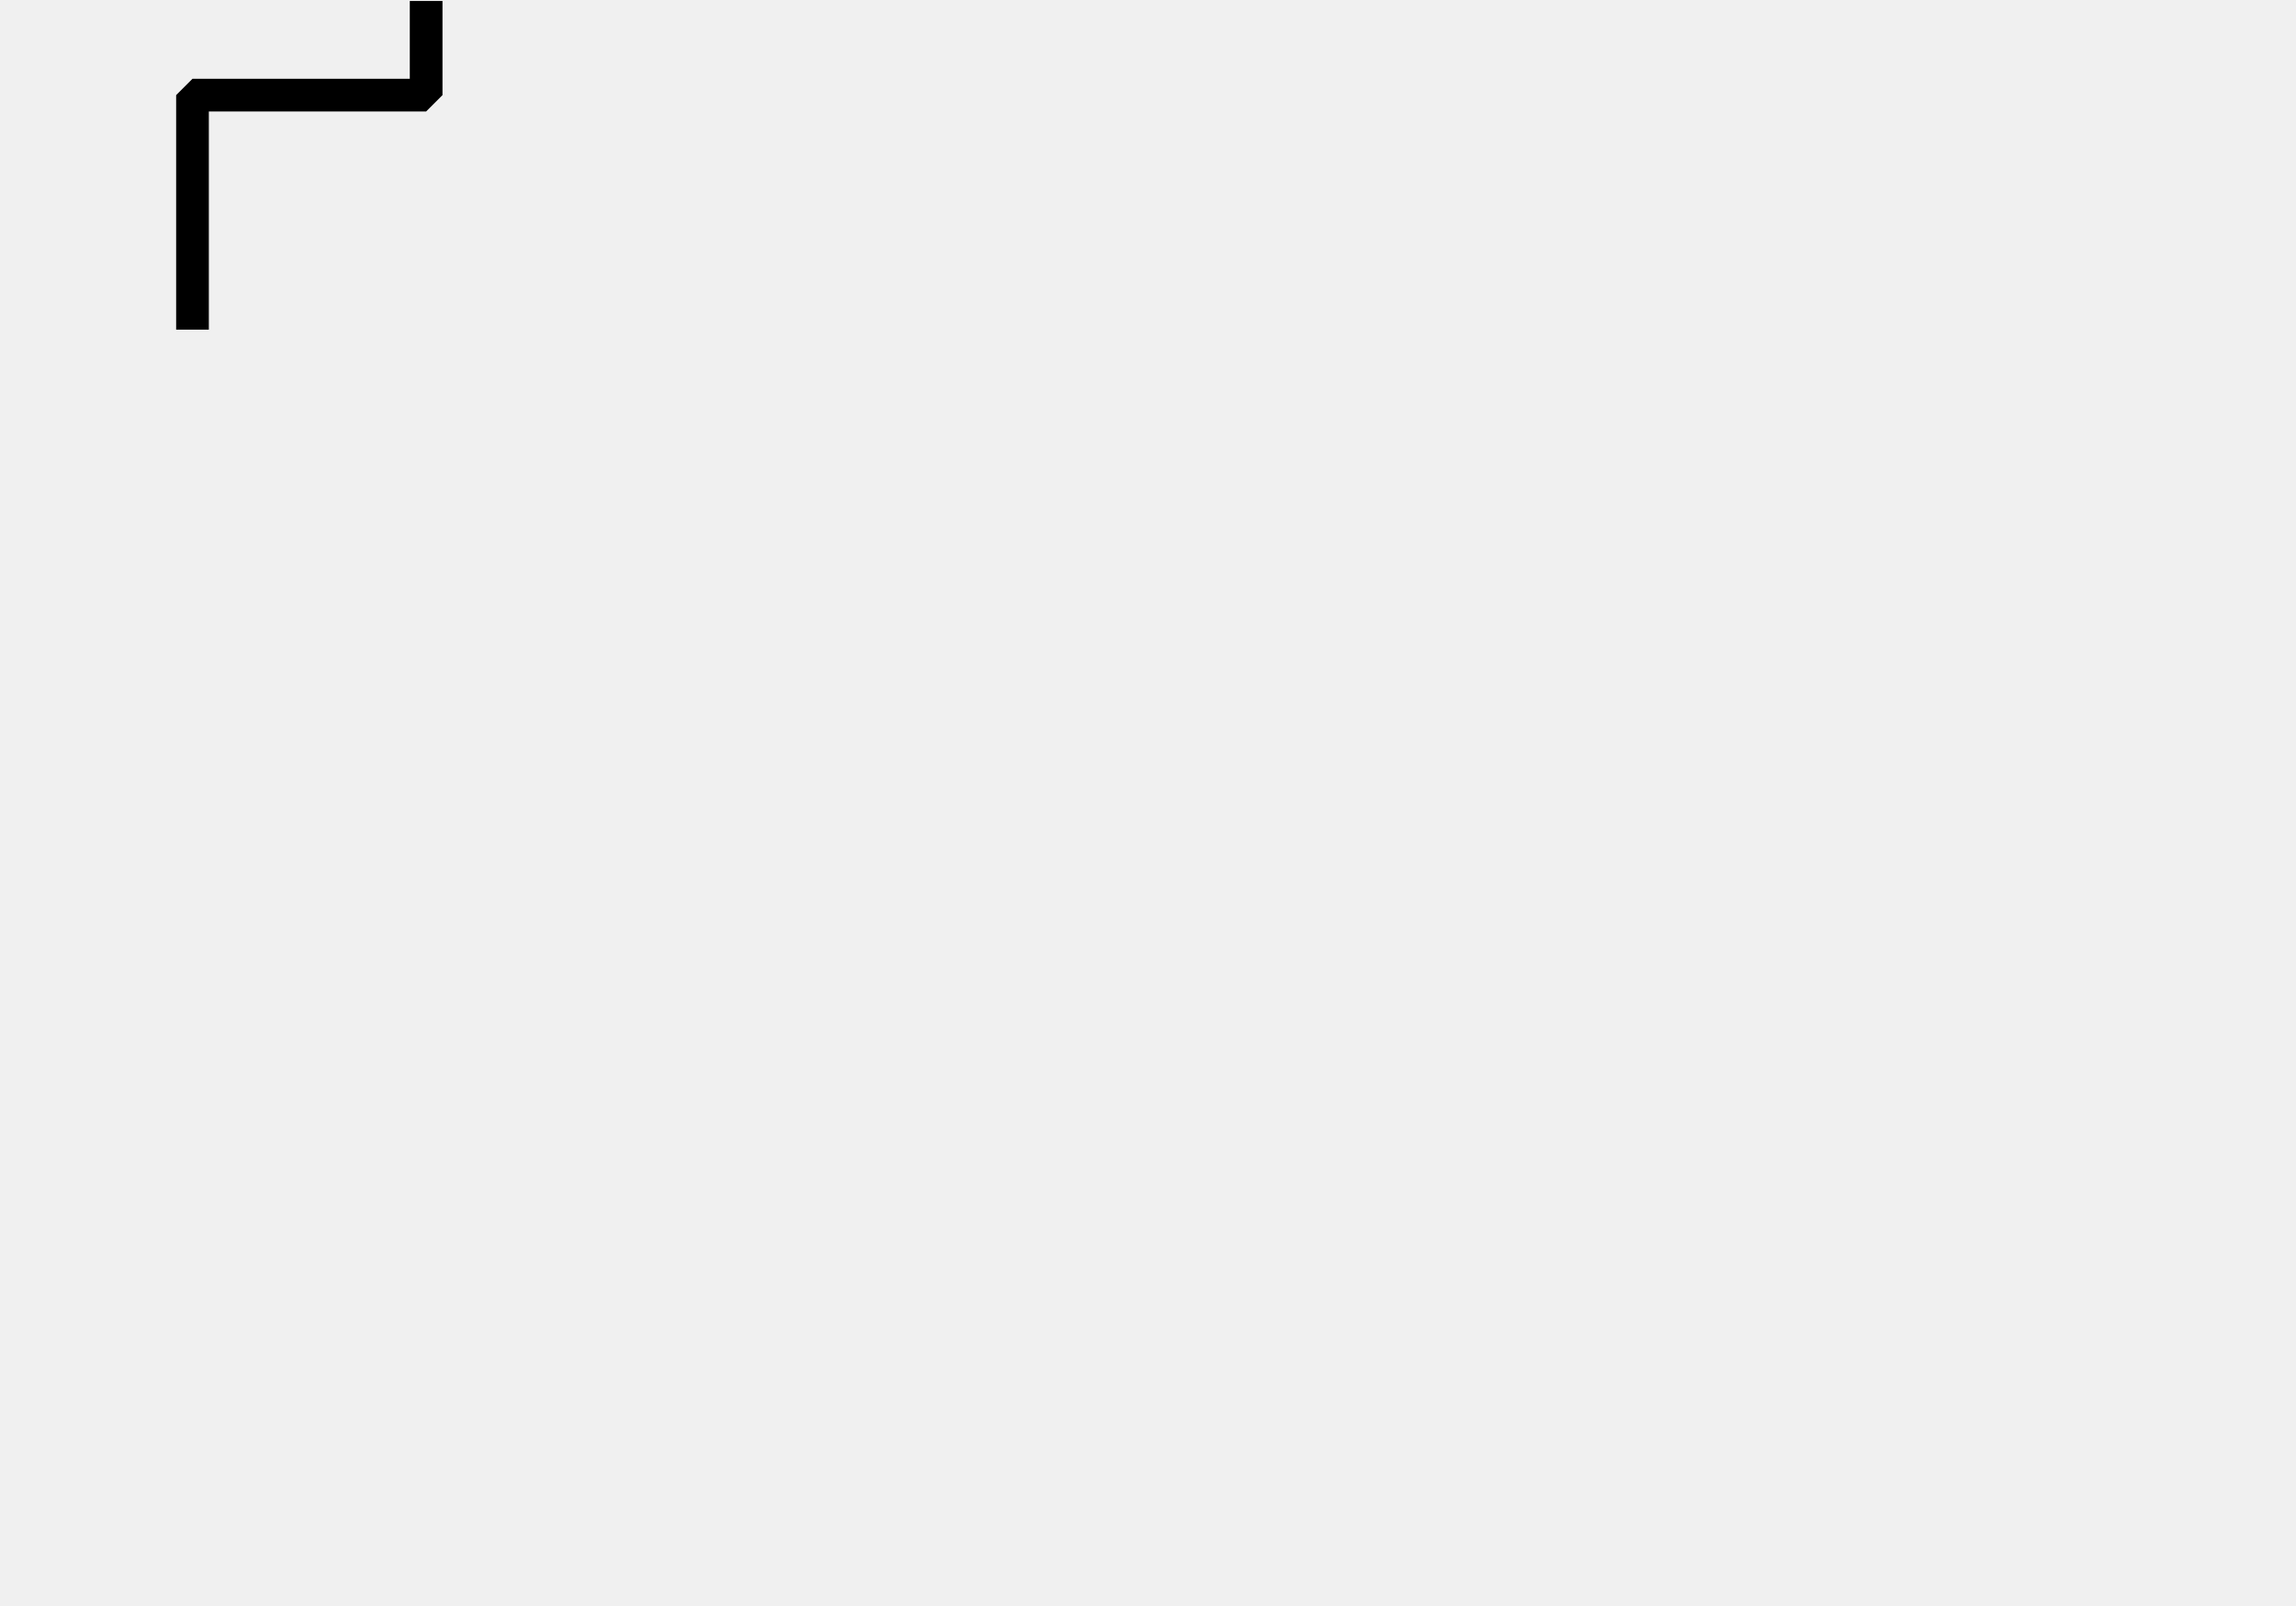
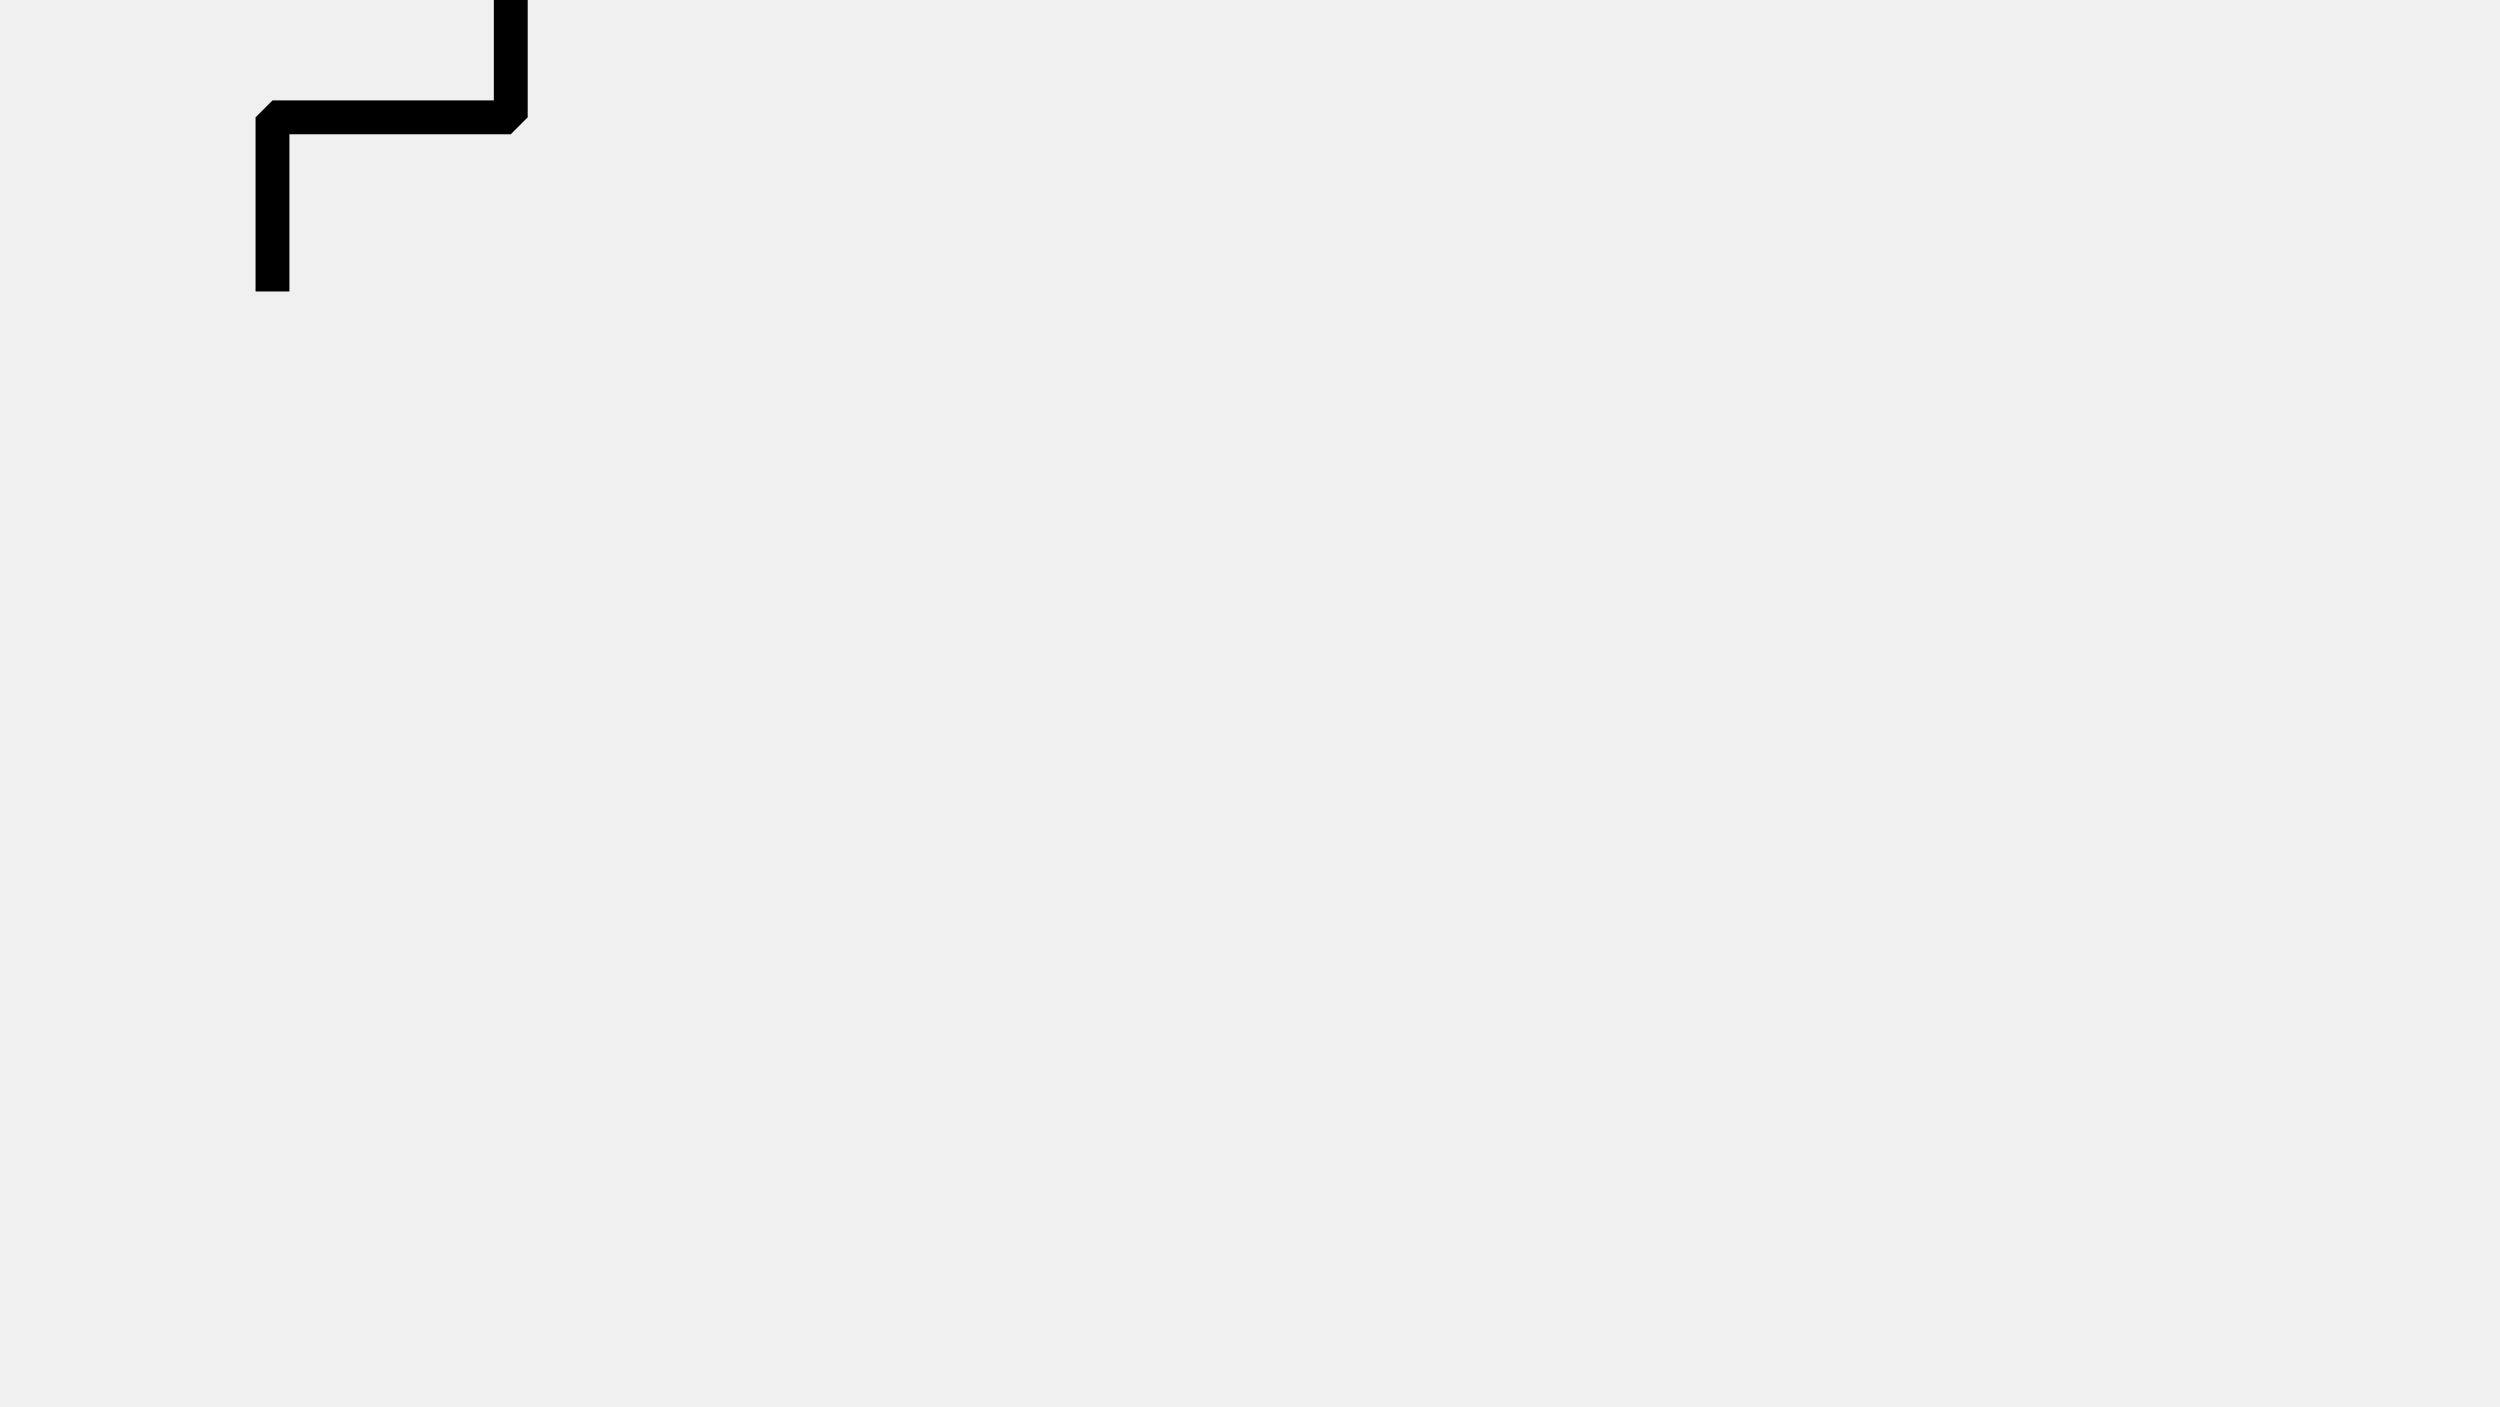
- <svg xmlns="http://www.w3.org/2000/svg" width="1194" height="835" viewBox="0 0 1194 835" fill="none">
-   <path d="M100.104 171.459V49.469H221.609V0.517" stroke="black" stroke-width="17" stroke-linejoin="bevel" />
+ <svg xmlns="http://www.w3.org/2000/svg" width="1920" height="1080" viewBox="0 0 1920 1080" fill="none">
+   <g clip-path="url(#clip0_3578_7695)">
+     <path d="M209.269 223.831V90.101C280.735 90.102 320.803 90.103 392.27 90.104V-40" stroke="black" stroke-width="26" stroke-linejoin="bevel" />
+   </g>
+   <defs>
+     <clipPath id="clip0_3578_7695">
+       <rect width="1920" height="1080" fill="white" />
+     </clipPath>
+   </defs>
</svg>
